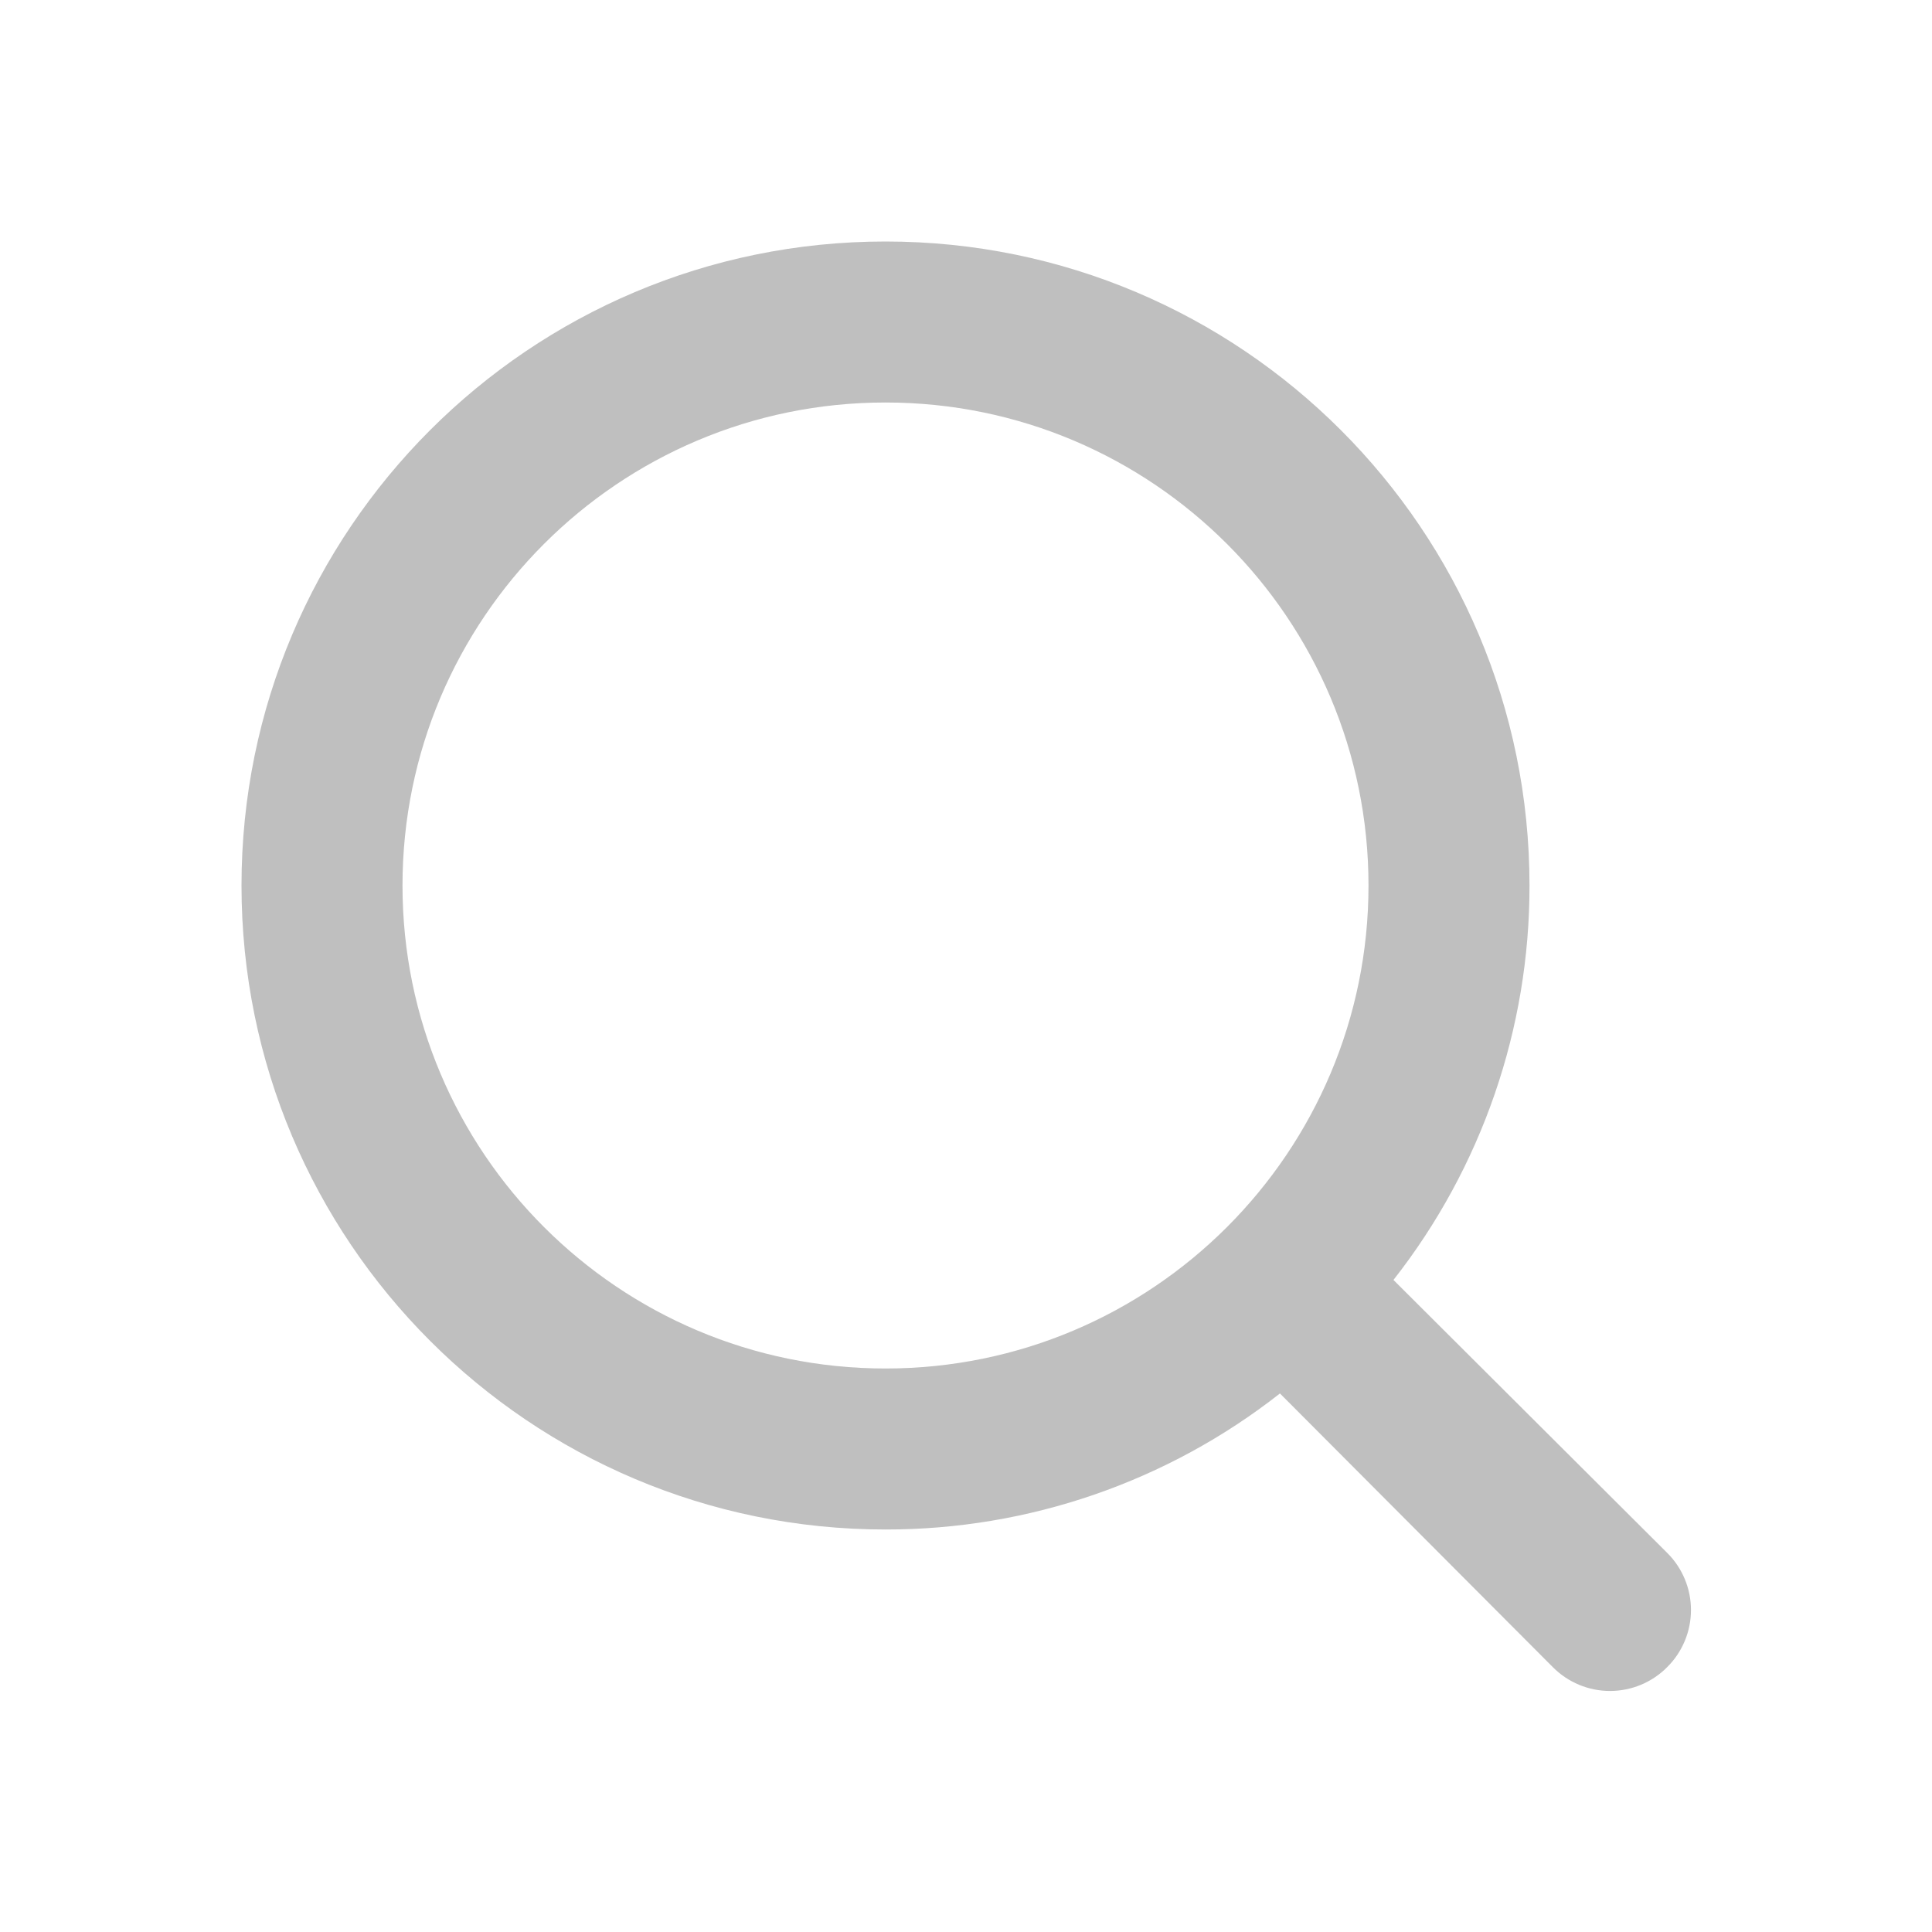
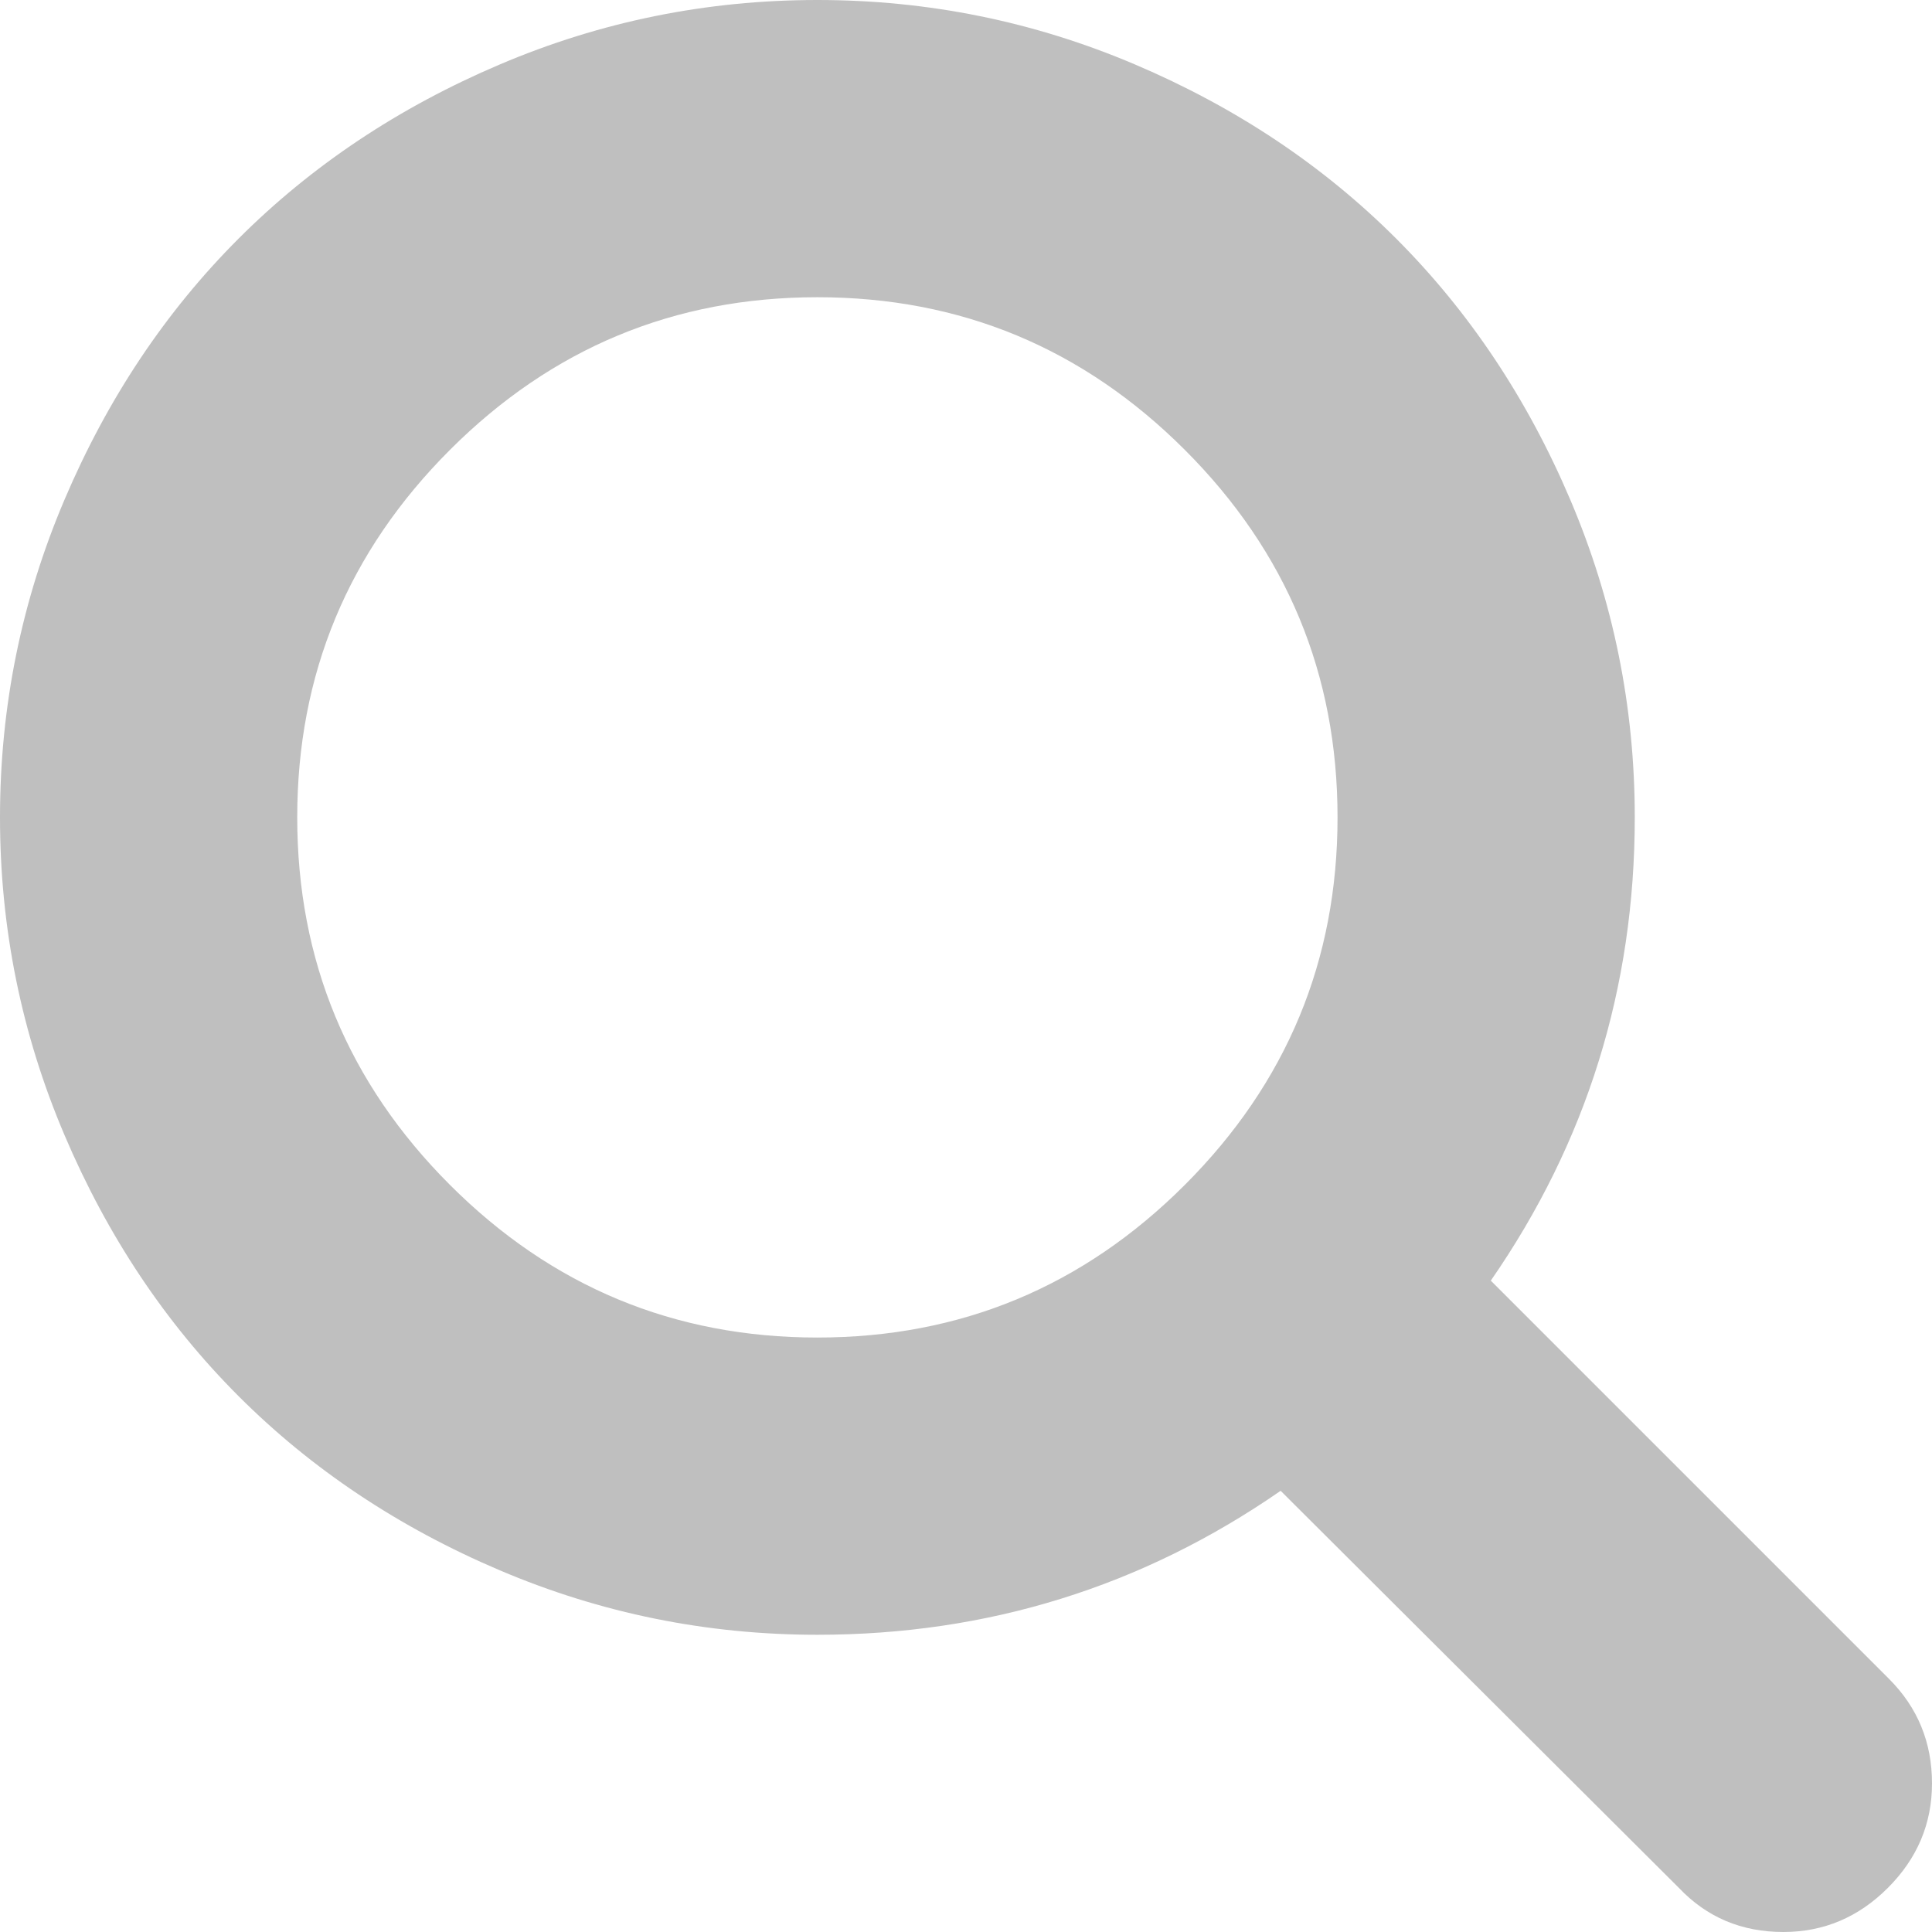
- <svg xmlns="http://www.w3.org/2000/svg" width="1em" height="1em" preserveAspectRatio="xMidYMid meet" viewBox="0 0 24 24">
-   <path fill="#BFBFBF" d="m20.71 19.29l-3.4-3.39A7.92 7.92 0 0 0 19 11a8 8 0 1 0-8 8a7.92 7.92 0 0 0 4.9-1.69l3.39 3.4a1 1 0 0 0 1.42 0a1 1 0 0 0 0-1.42ZM5 11a6 6 0 1 1 6 6a6 6 0 0 1-6-6Z" />
+ <svg xmlns="http://www.w3.org/2000/svg" width="1em" height="1em" preserveAspectRatio="xMidYMid meet" viewBox="0 0 1664 1664">
+   <path fill="#bfbfbf" d="M1152 704q0-185-131.5-316.5T704 256T387.5 387.5T256 704t131.5 316.5T704 1152t316.5-131.5T1152 704zm512 832q0 52-38 90t-90 38q-54 0-90-38l-343-342q-179 124-399 124q-143 0-273.5-55.5t-225-150t-150-225T0 704t55.5-273.5t150-225t225-150T704 0t273.5 55.5t225 150t150 225T1408 704q0 220-124 399l343 343q37 37 37 90z" />
</svg>
